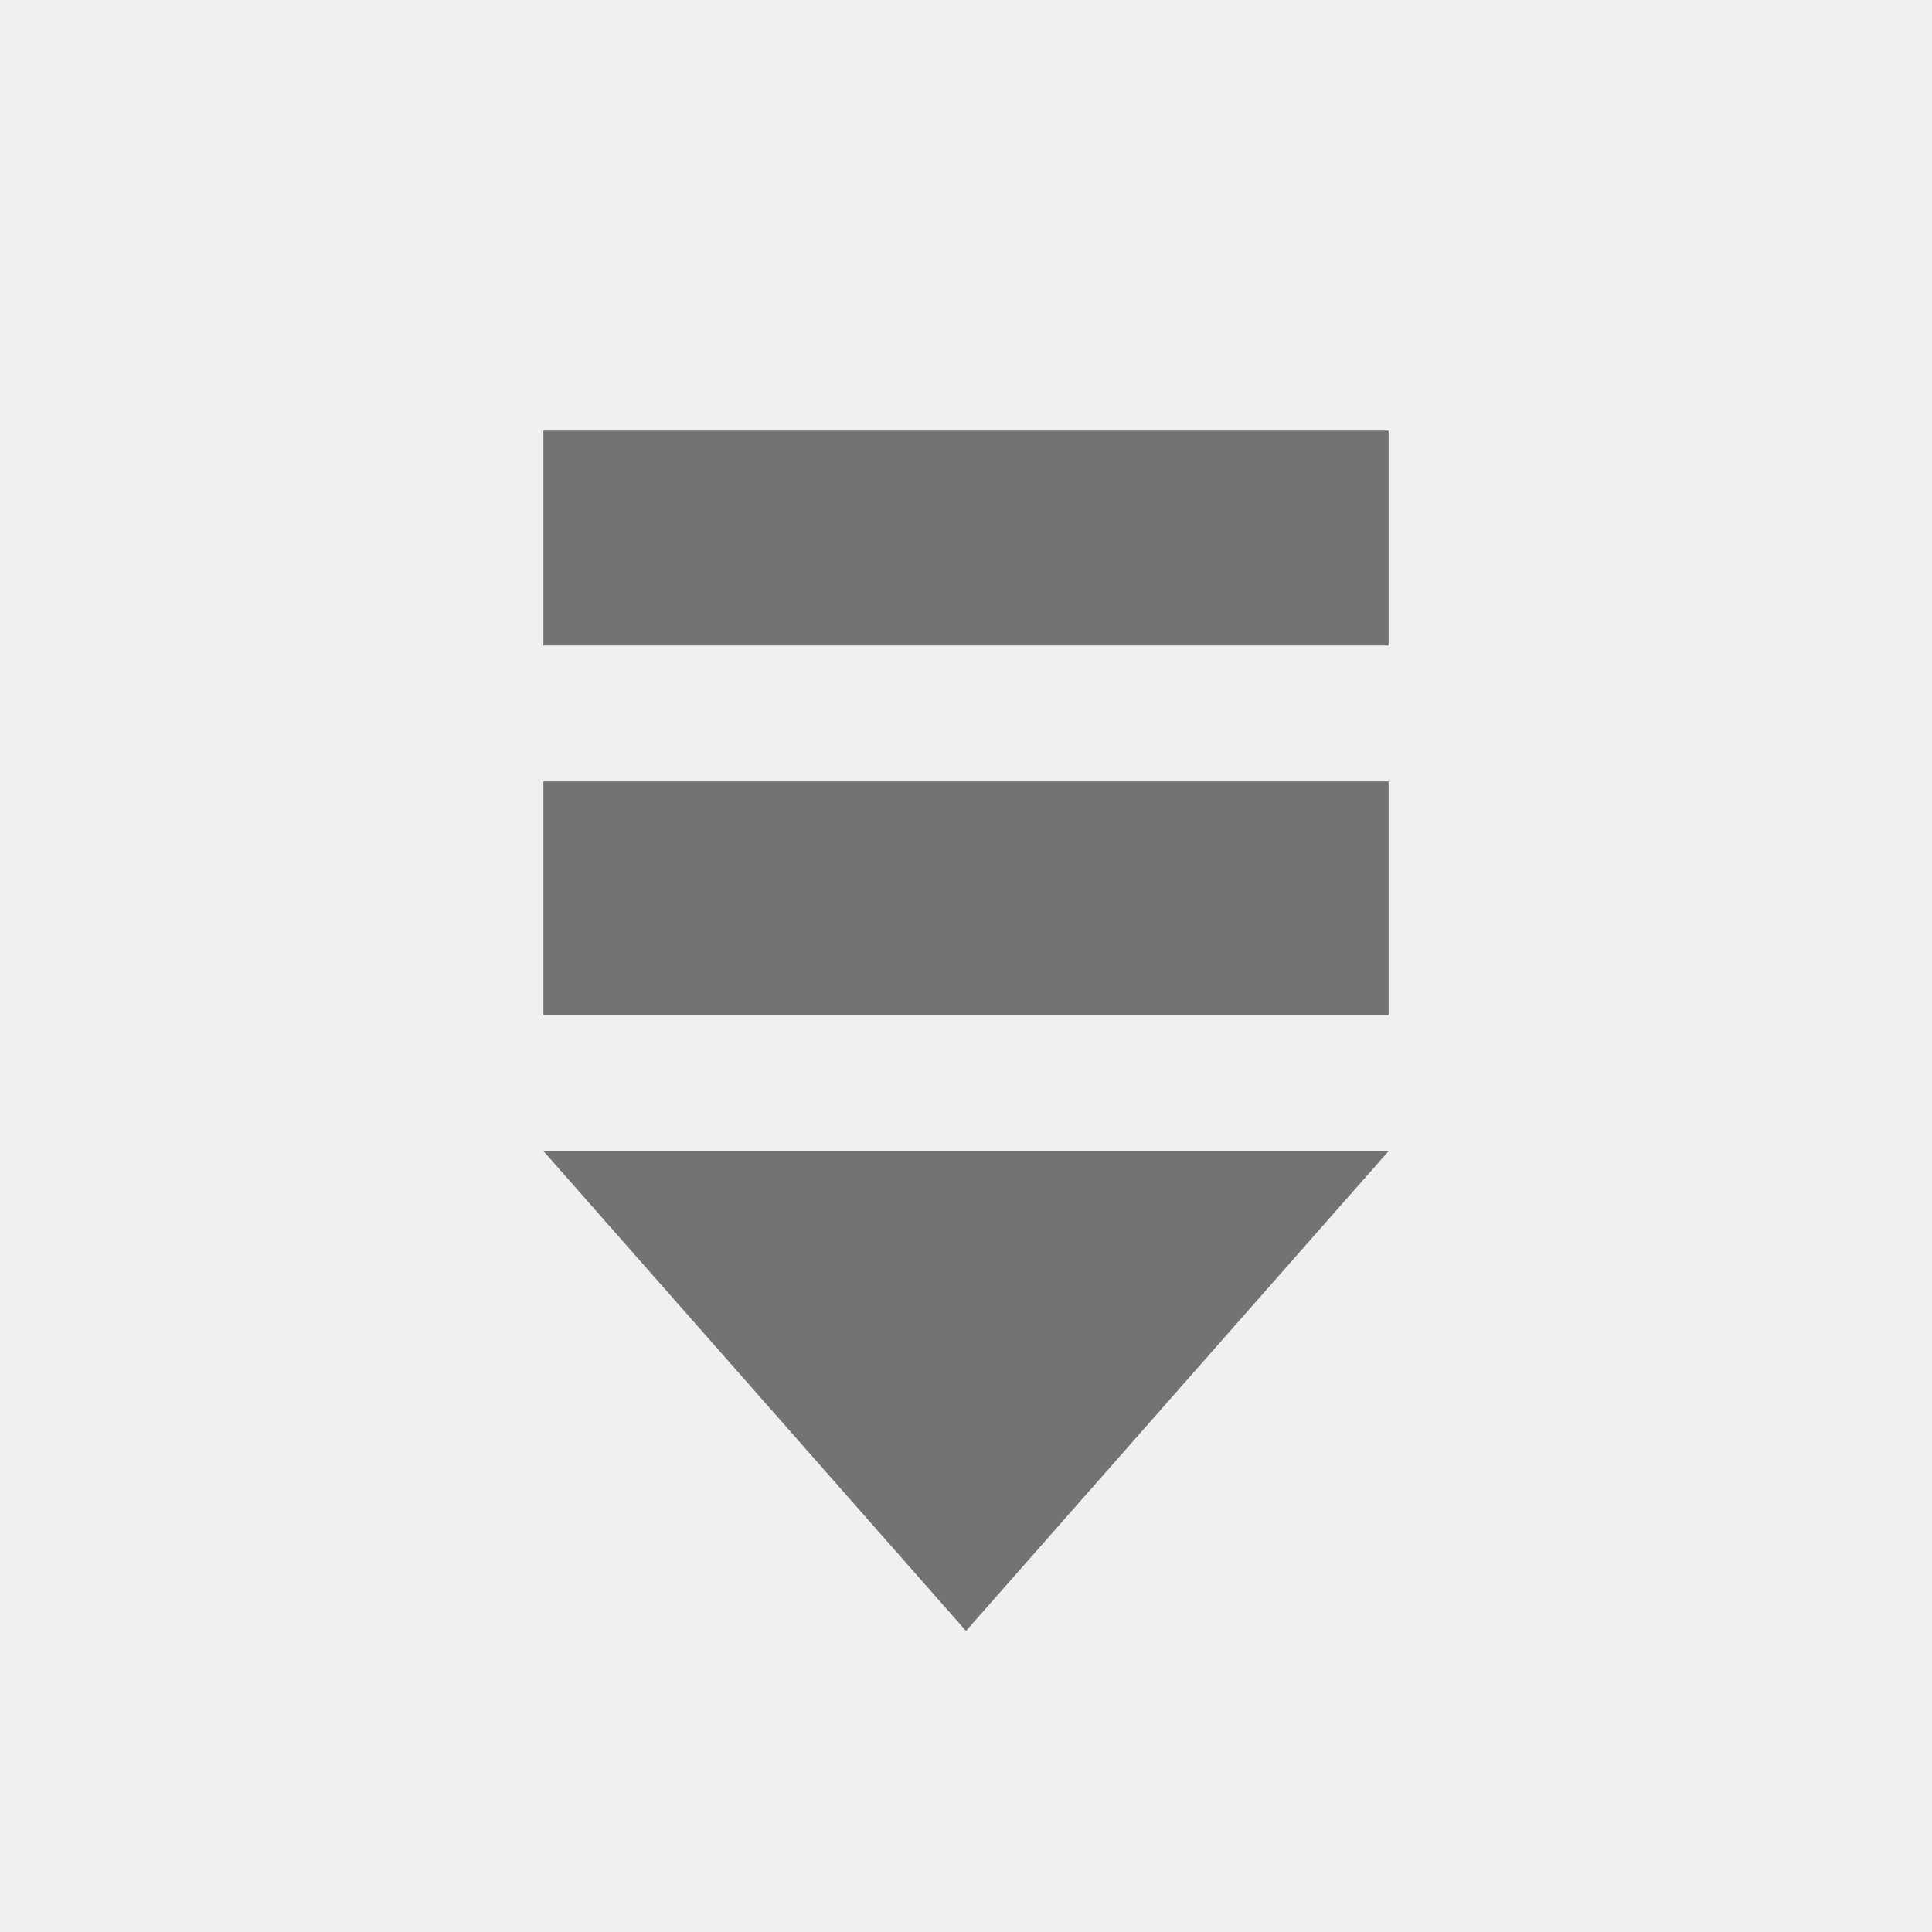
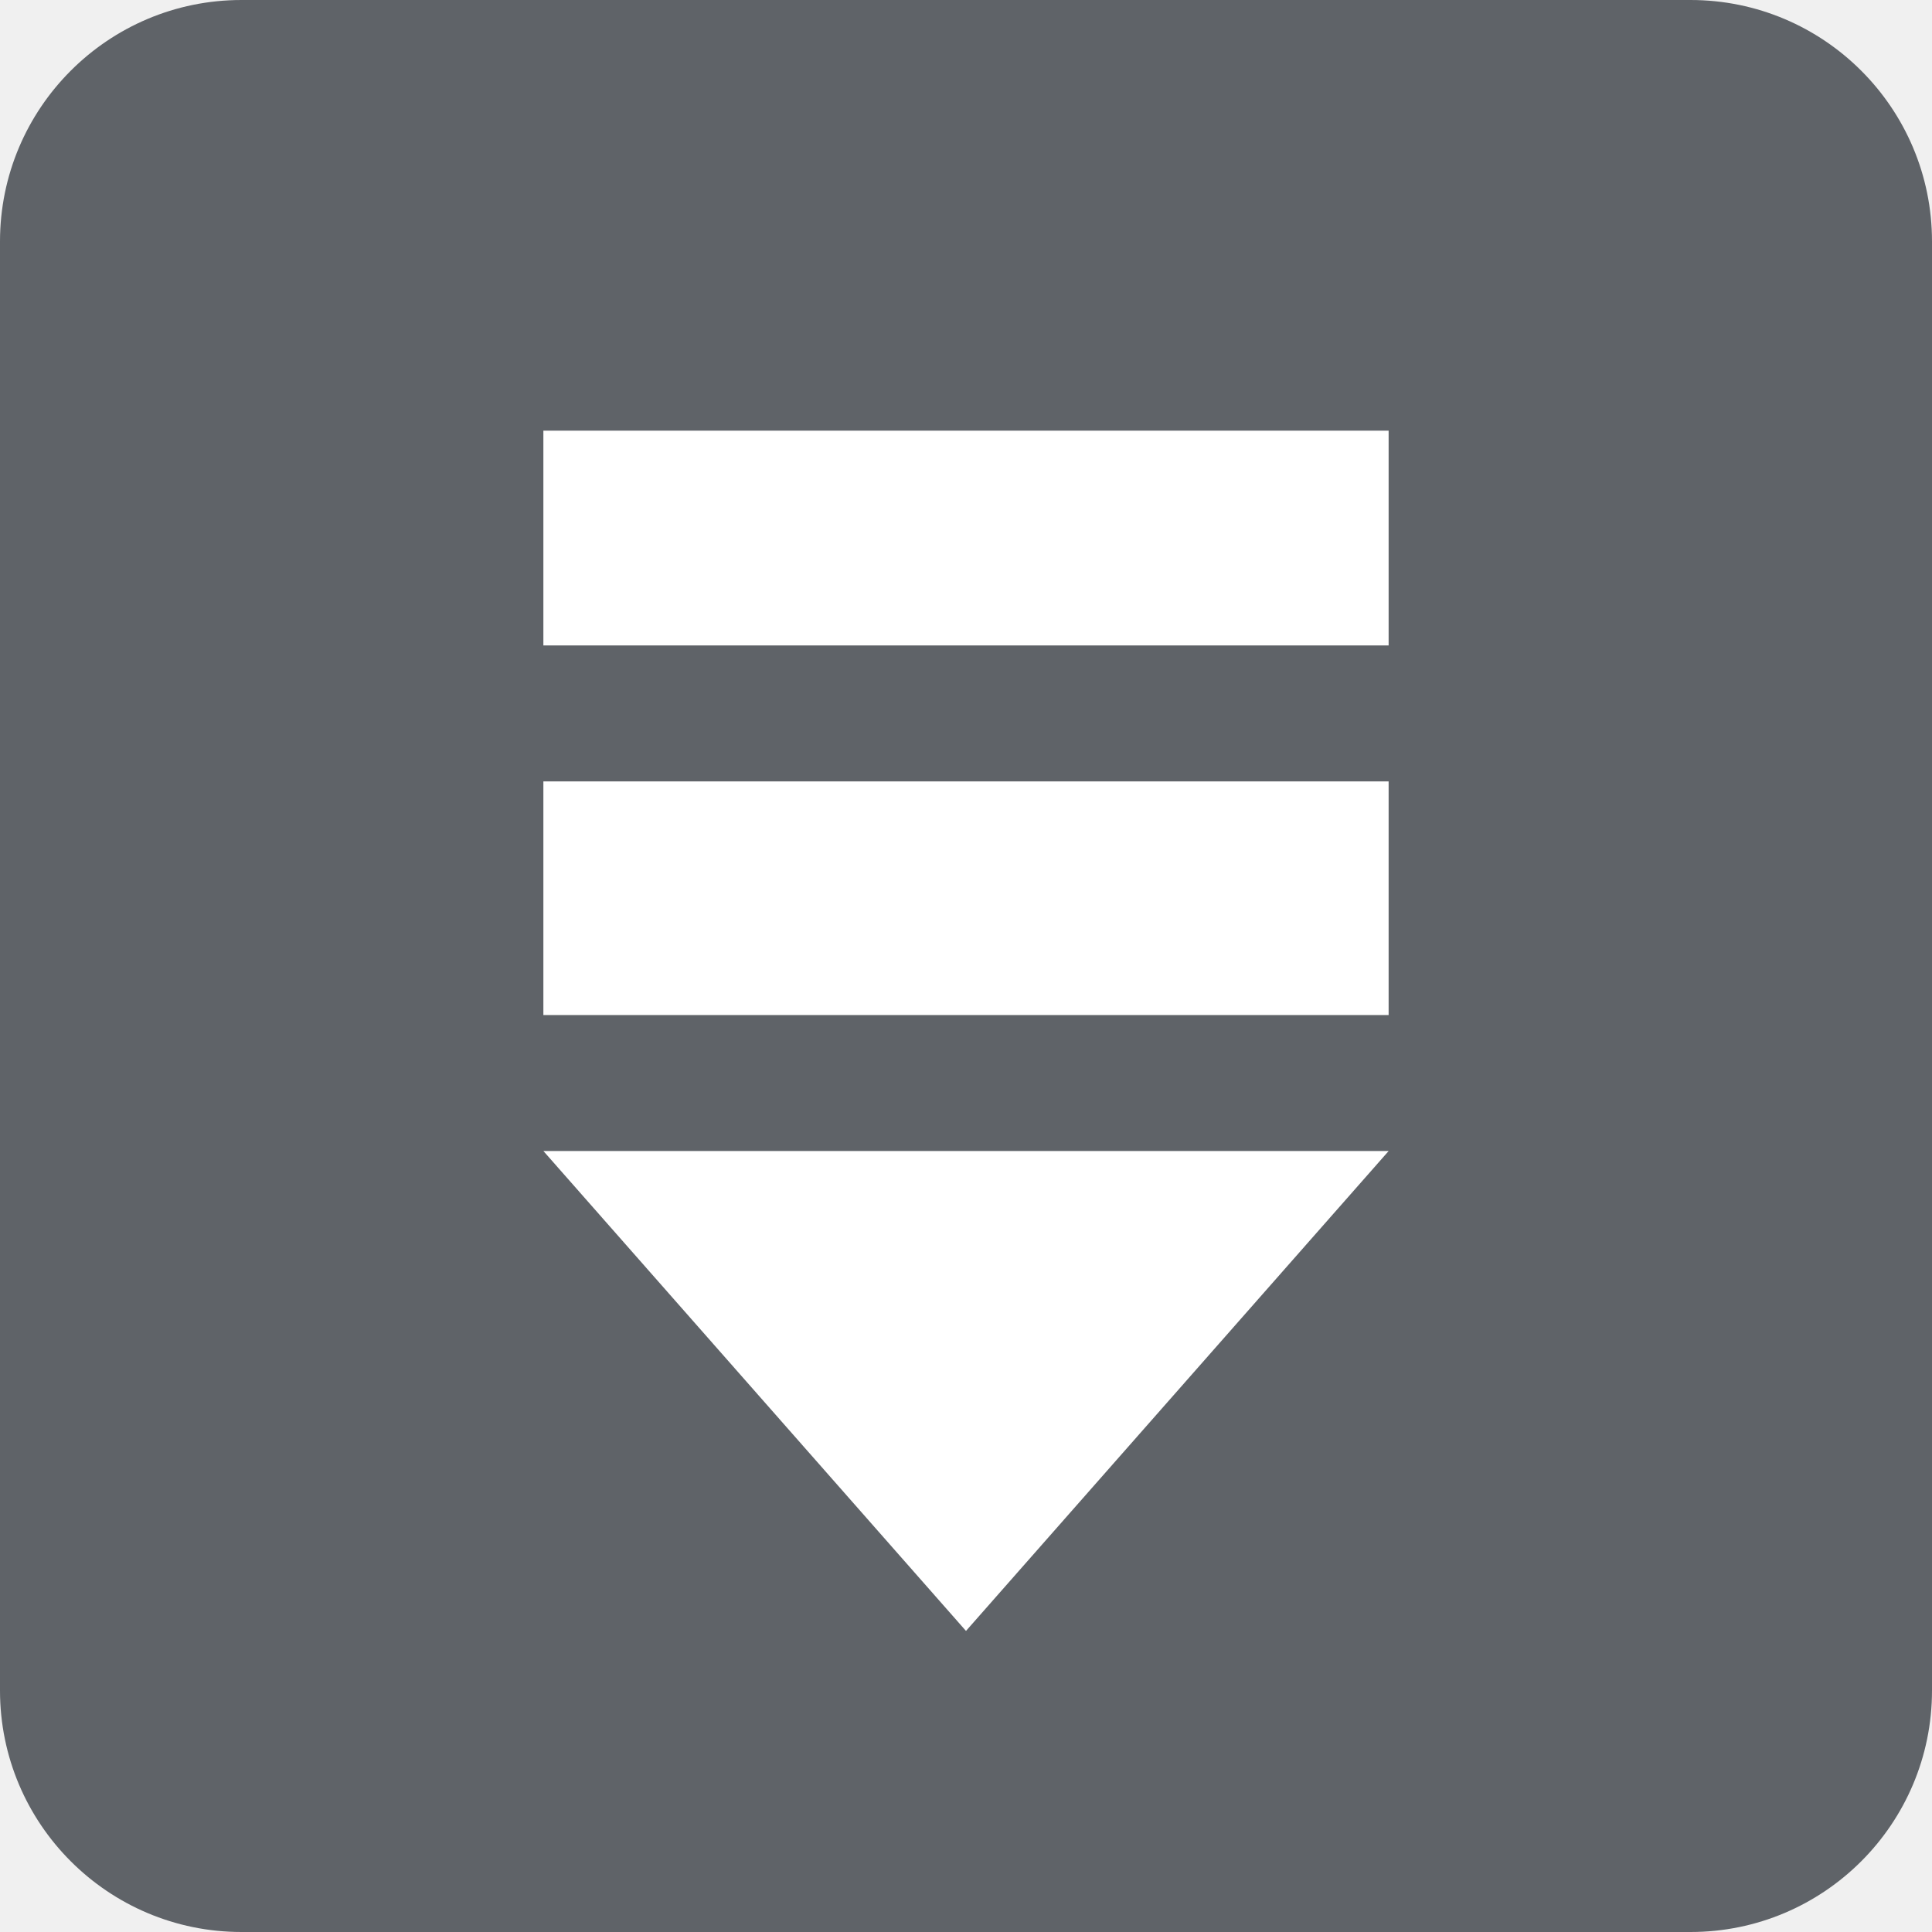
<svg xmlns="http://www.w3.org/2000/svg" width="512" height="512" viewBox="0 0 512 512" fill="none">
-   <path d="M368 305.038L256 432.211H255.996L144.002 305.025H368V305.038ZM368 269.003H144V207.074H368V269.003ZM368 171.052H144V114.126H368V171.052Z" fill="#737373" />
+   <rect width="512" height="512" rx="64" fill="#5F6368" />
+   <path d="M368 305.038L256 432.211H255.996L144.002 305.025H368V305.038ZM368 269.003H144V207.074H368V269.003ZM368 171.052H144V114.126H368V171.052Z" fill="white" />
</svg>
